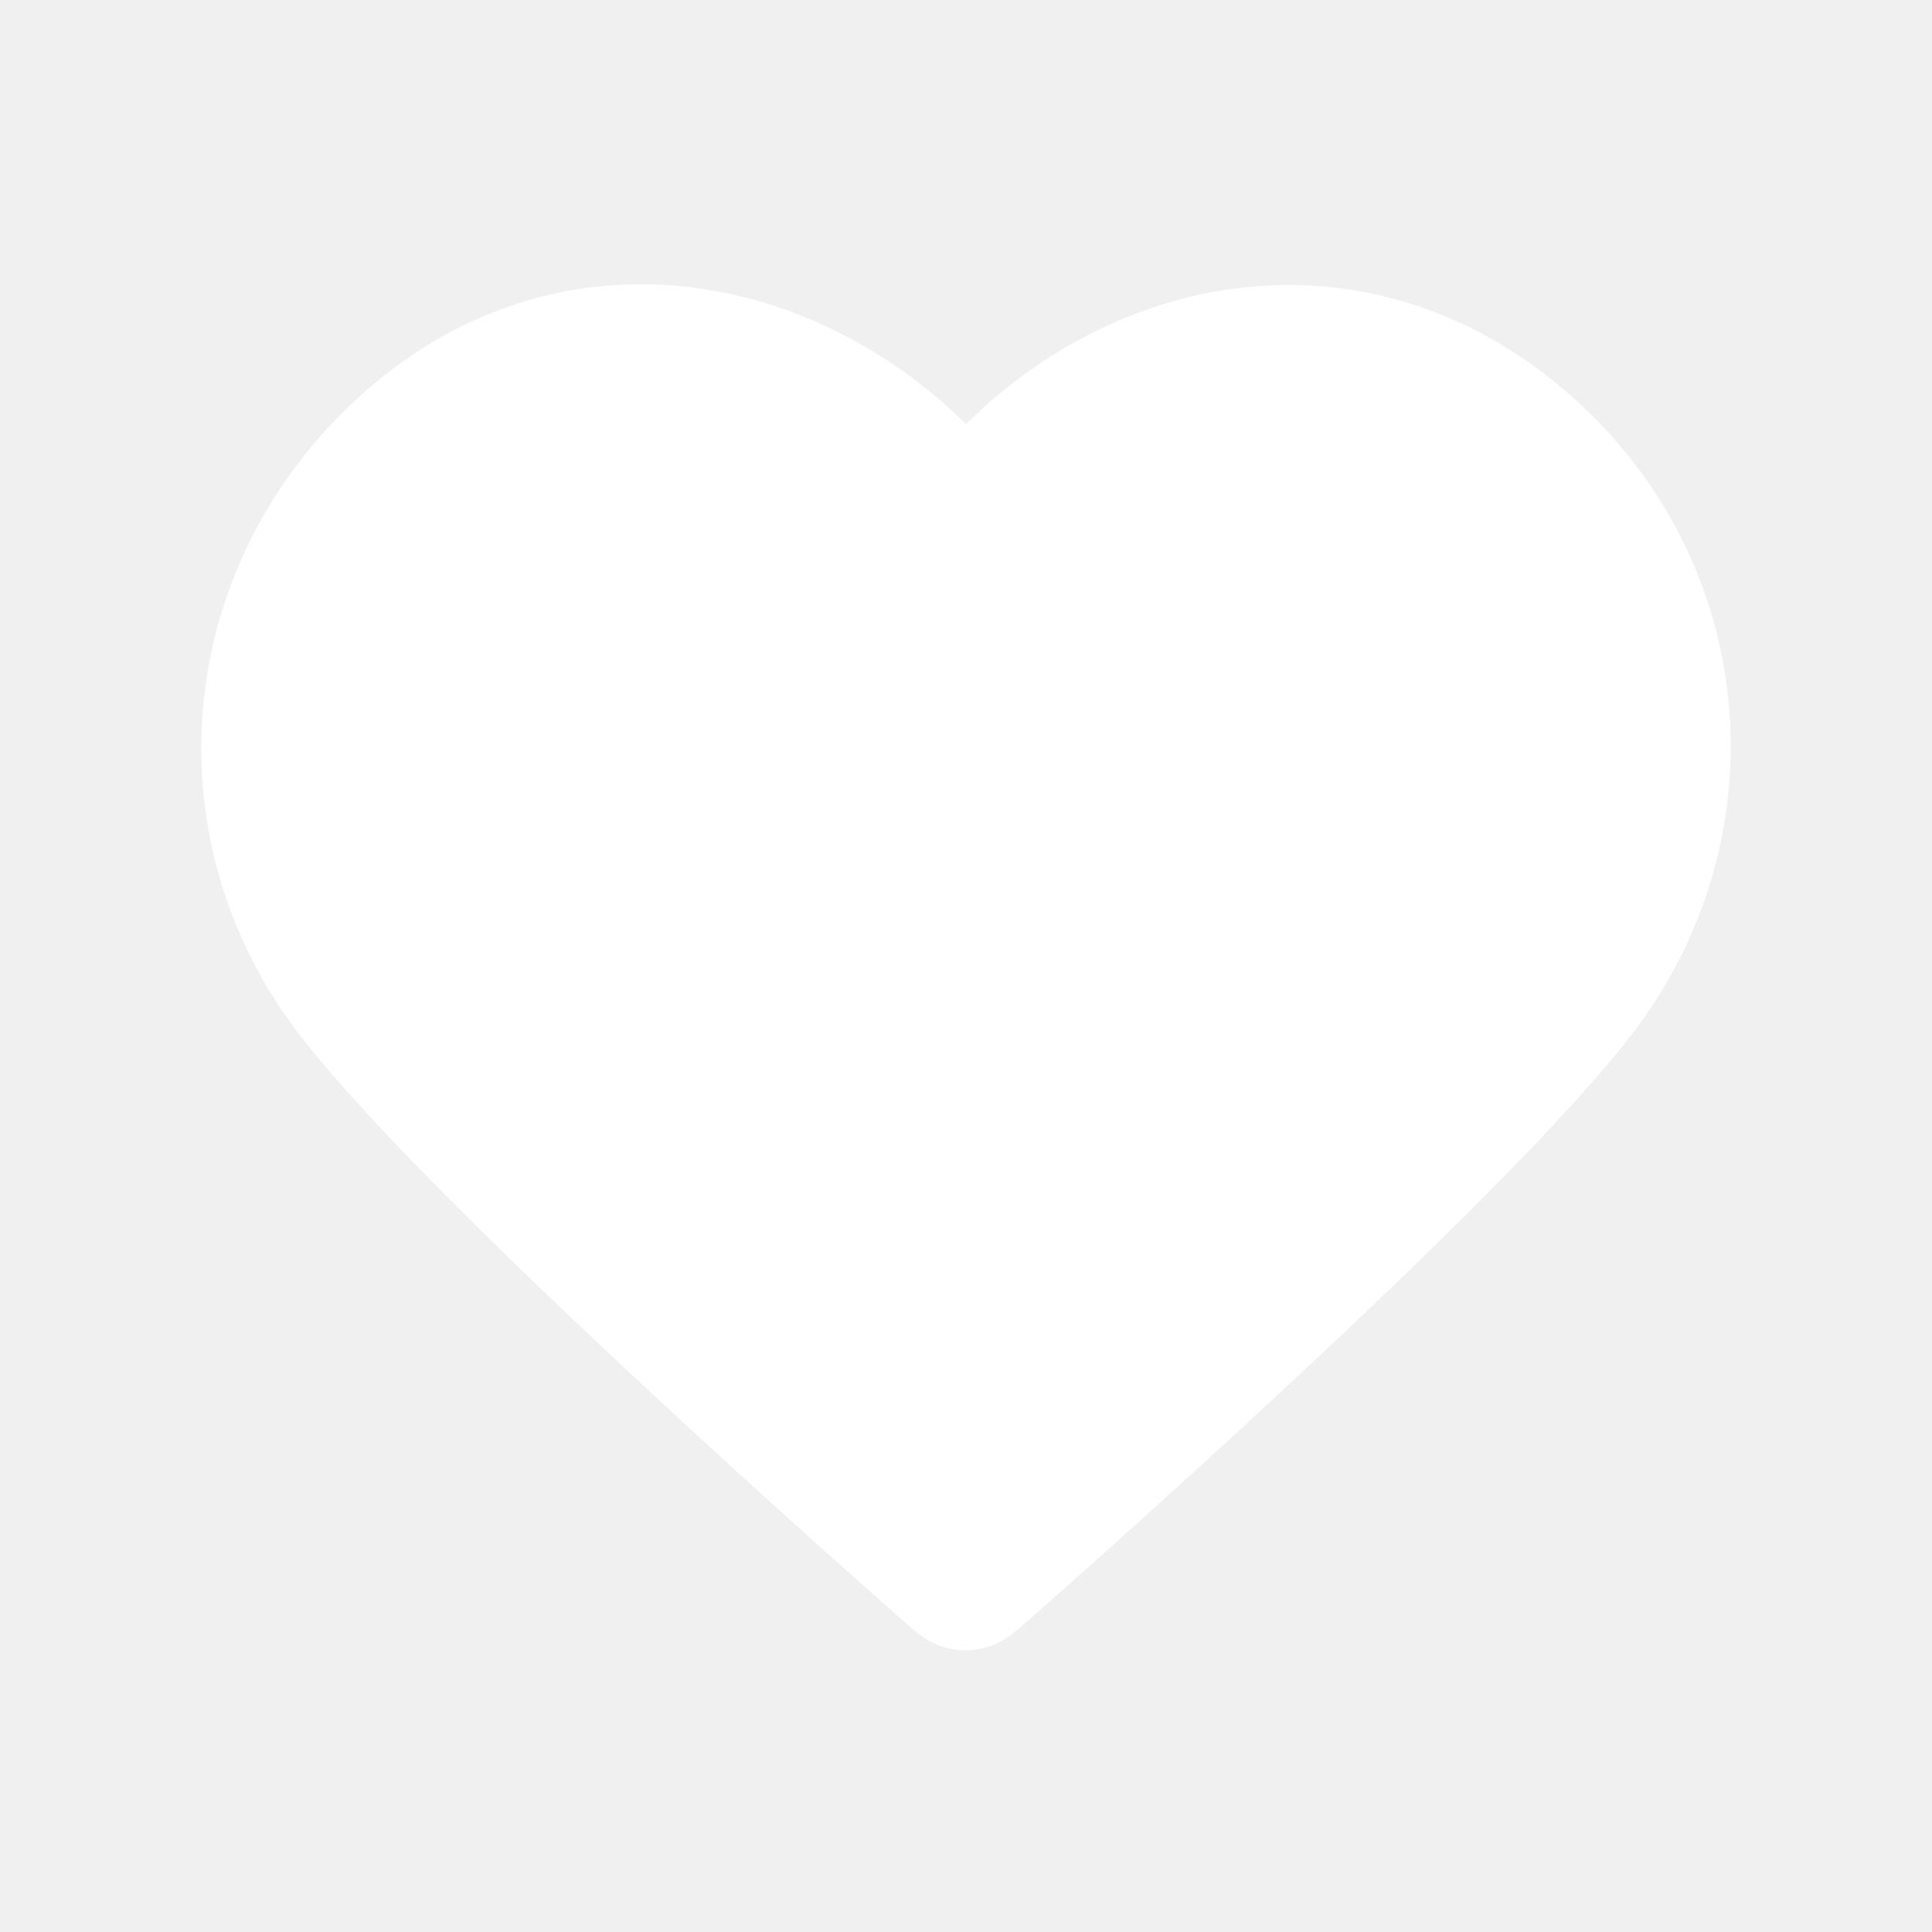
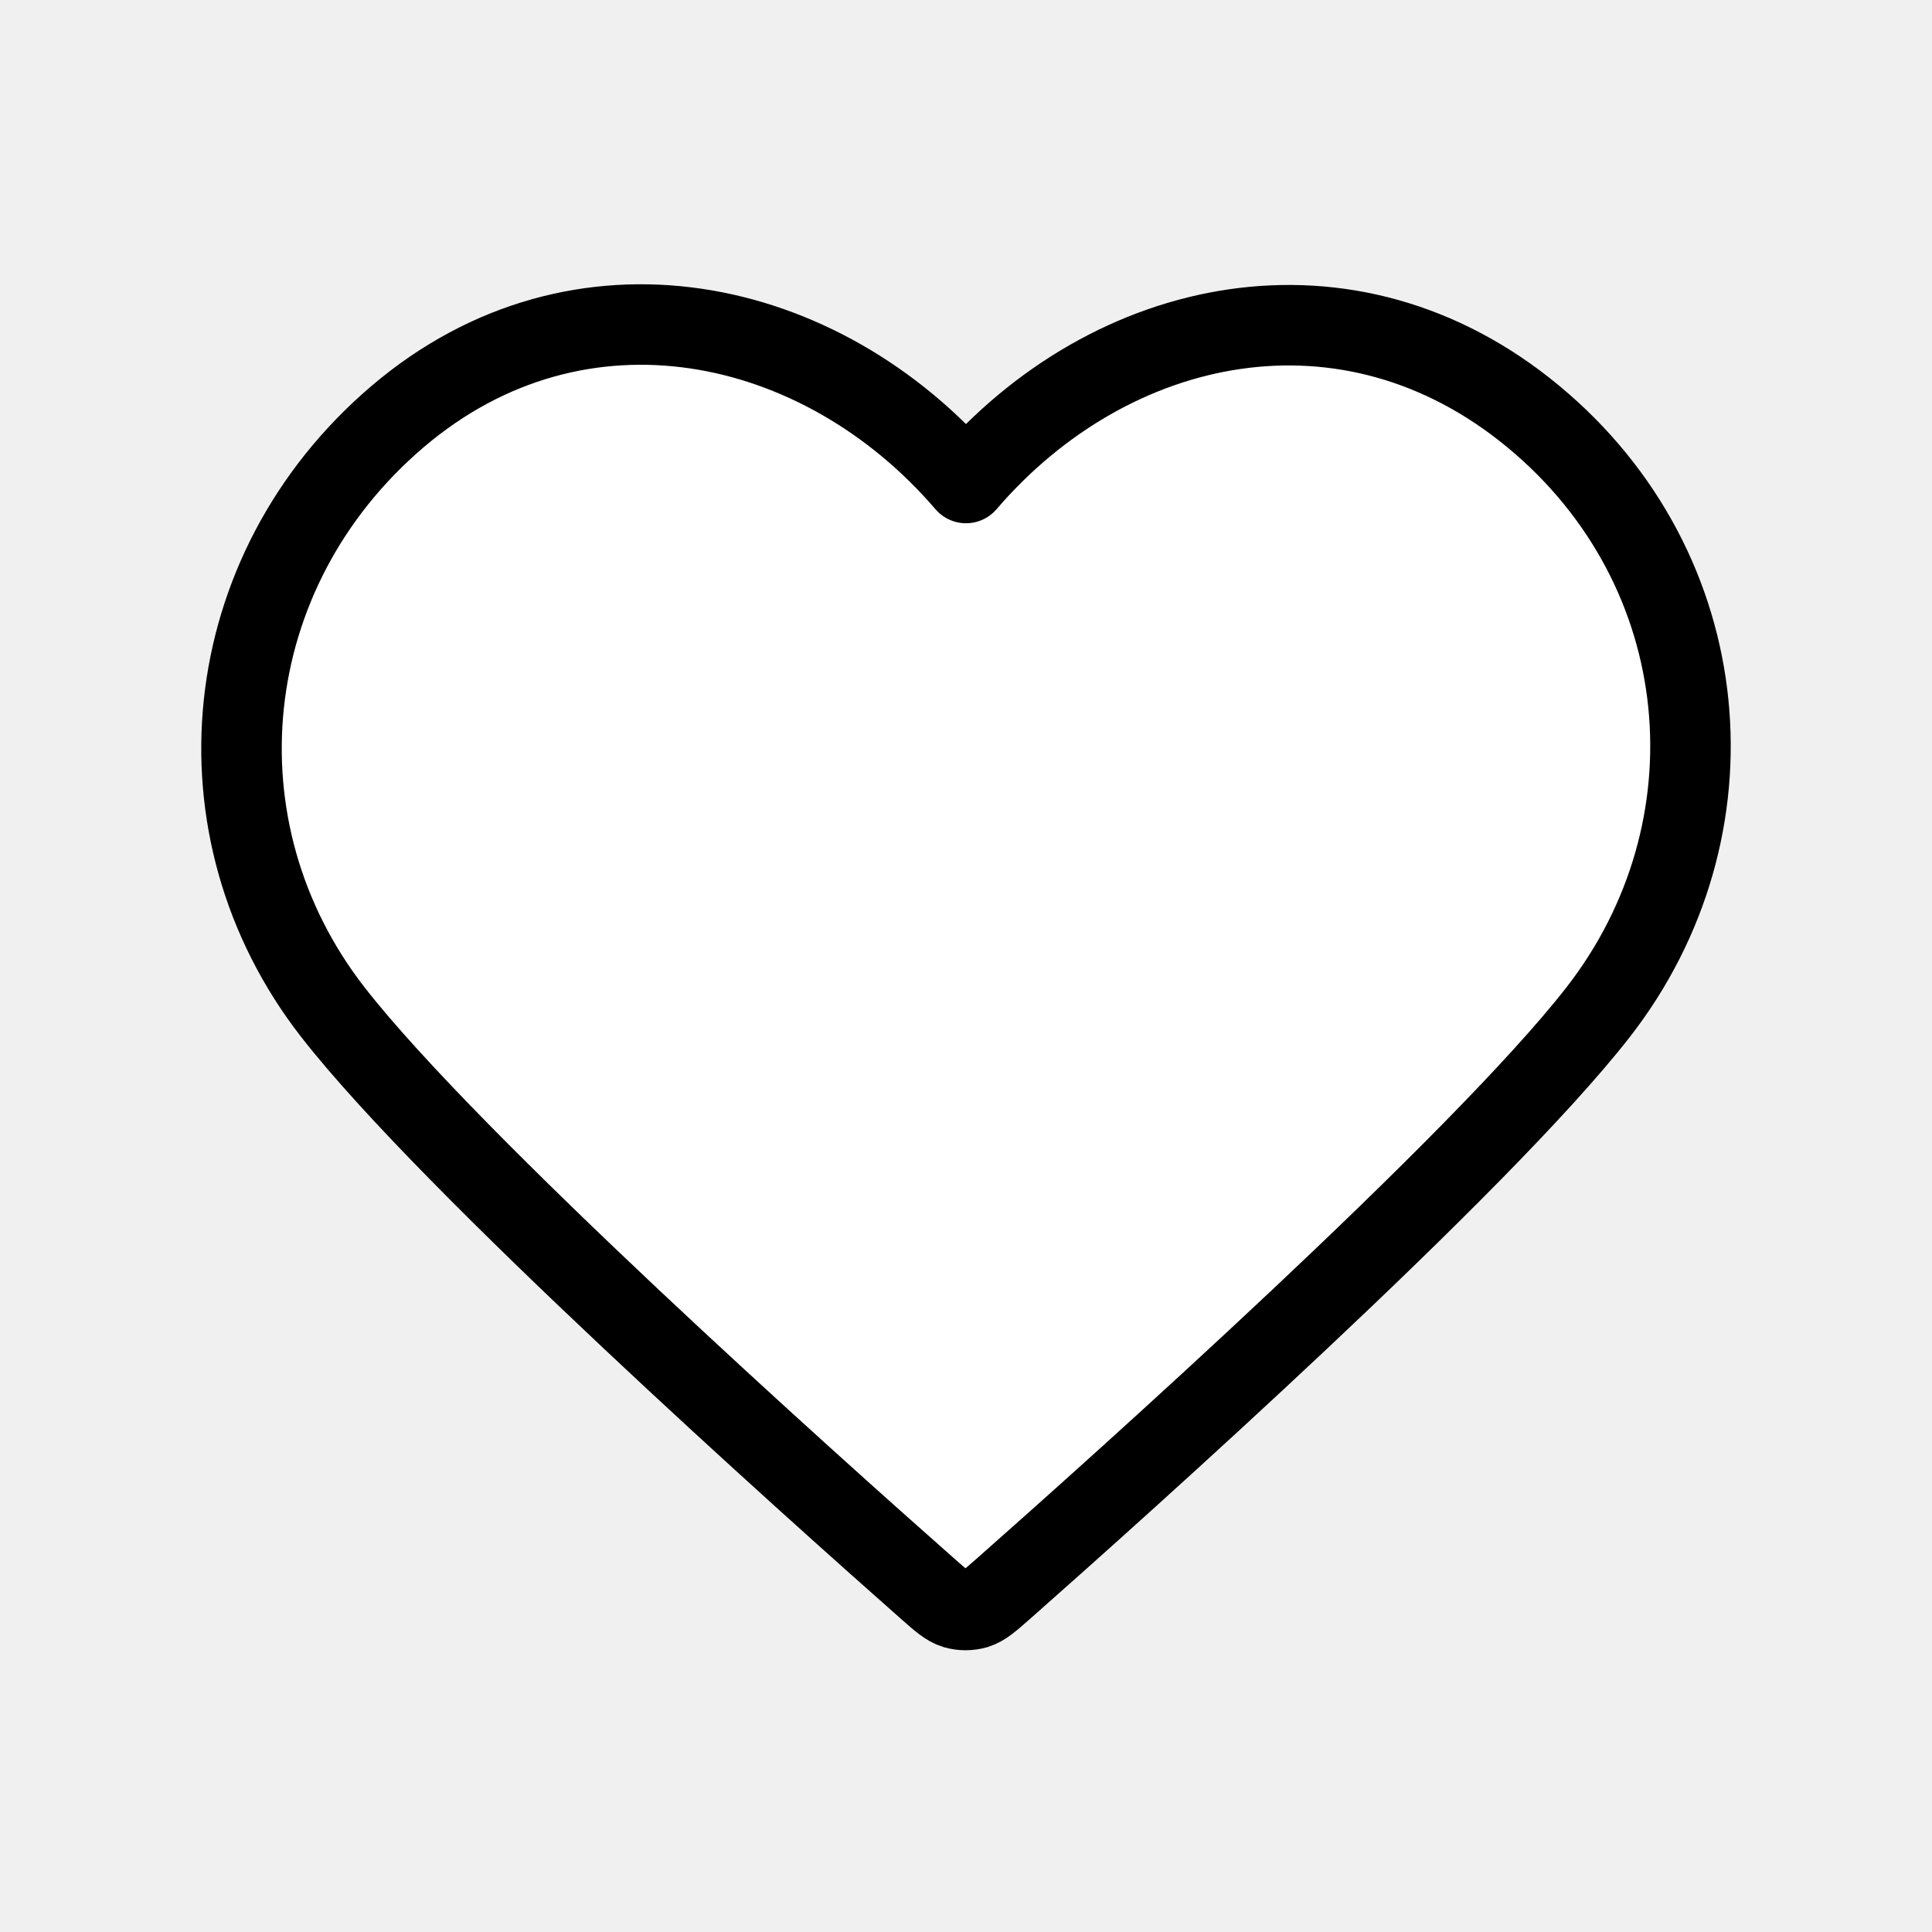
<svg xmlns="http://www.w3.org/2000/svg" width="800px" height="800px" viewBox="0 0 24 24" fill="#fff">
-   <path fill-rule="evenodd" clip-rule="evenodd" d="M12 6C10.201 3.903 7.194 3.255 4.939 5.175C2.685 7.096 2.367 10.306 4.138 12.577C5.61 14.465 10.065 18.448 11.525 19.737C11.688 19.881 11.77 19.953 11.865 19.982C11.948 20.006 12.039 20.006 12.123 19.982C12.218 19.953 12.299 19.881 12.463 19.737C13.923 18.448 18.378 14.465 19.85 12.577C21.62 10.306 21.342 7.075 19.048 5.175C16.755 3.275 13.799 3.903 12 6Z" stroke="#fff" stroke-width="1" stroke-linecap="round" stroke-linejoin="round" />
+   <path fill-rule="evenodd" clip-rule="evenodd" d="M12 6C10.201 3.903 7.194 3.255 4.939 5.175C2.685 7.096 2.367 10.306 4.138 12.577C5.61 14.465 10.065 18.448 11.525 19.737C11.688 19.881 11.77 19.953 11.865 19.982C11.948 20.006 12.039 20.006 12.123 19.982C12.218 19.953 12.299 19.881 12.463 19.737C13.923 18.448 18.378 14.465 19.85 12.577C21.62 10.306 21.342 7.075 19.048 5.175C16.755 3.275 13.799 3.903 12 6Z" stroke="#000" stroke-width="1" stroke-linecap="round" stroke-linejoin="round" />
</svg>
